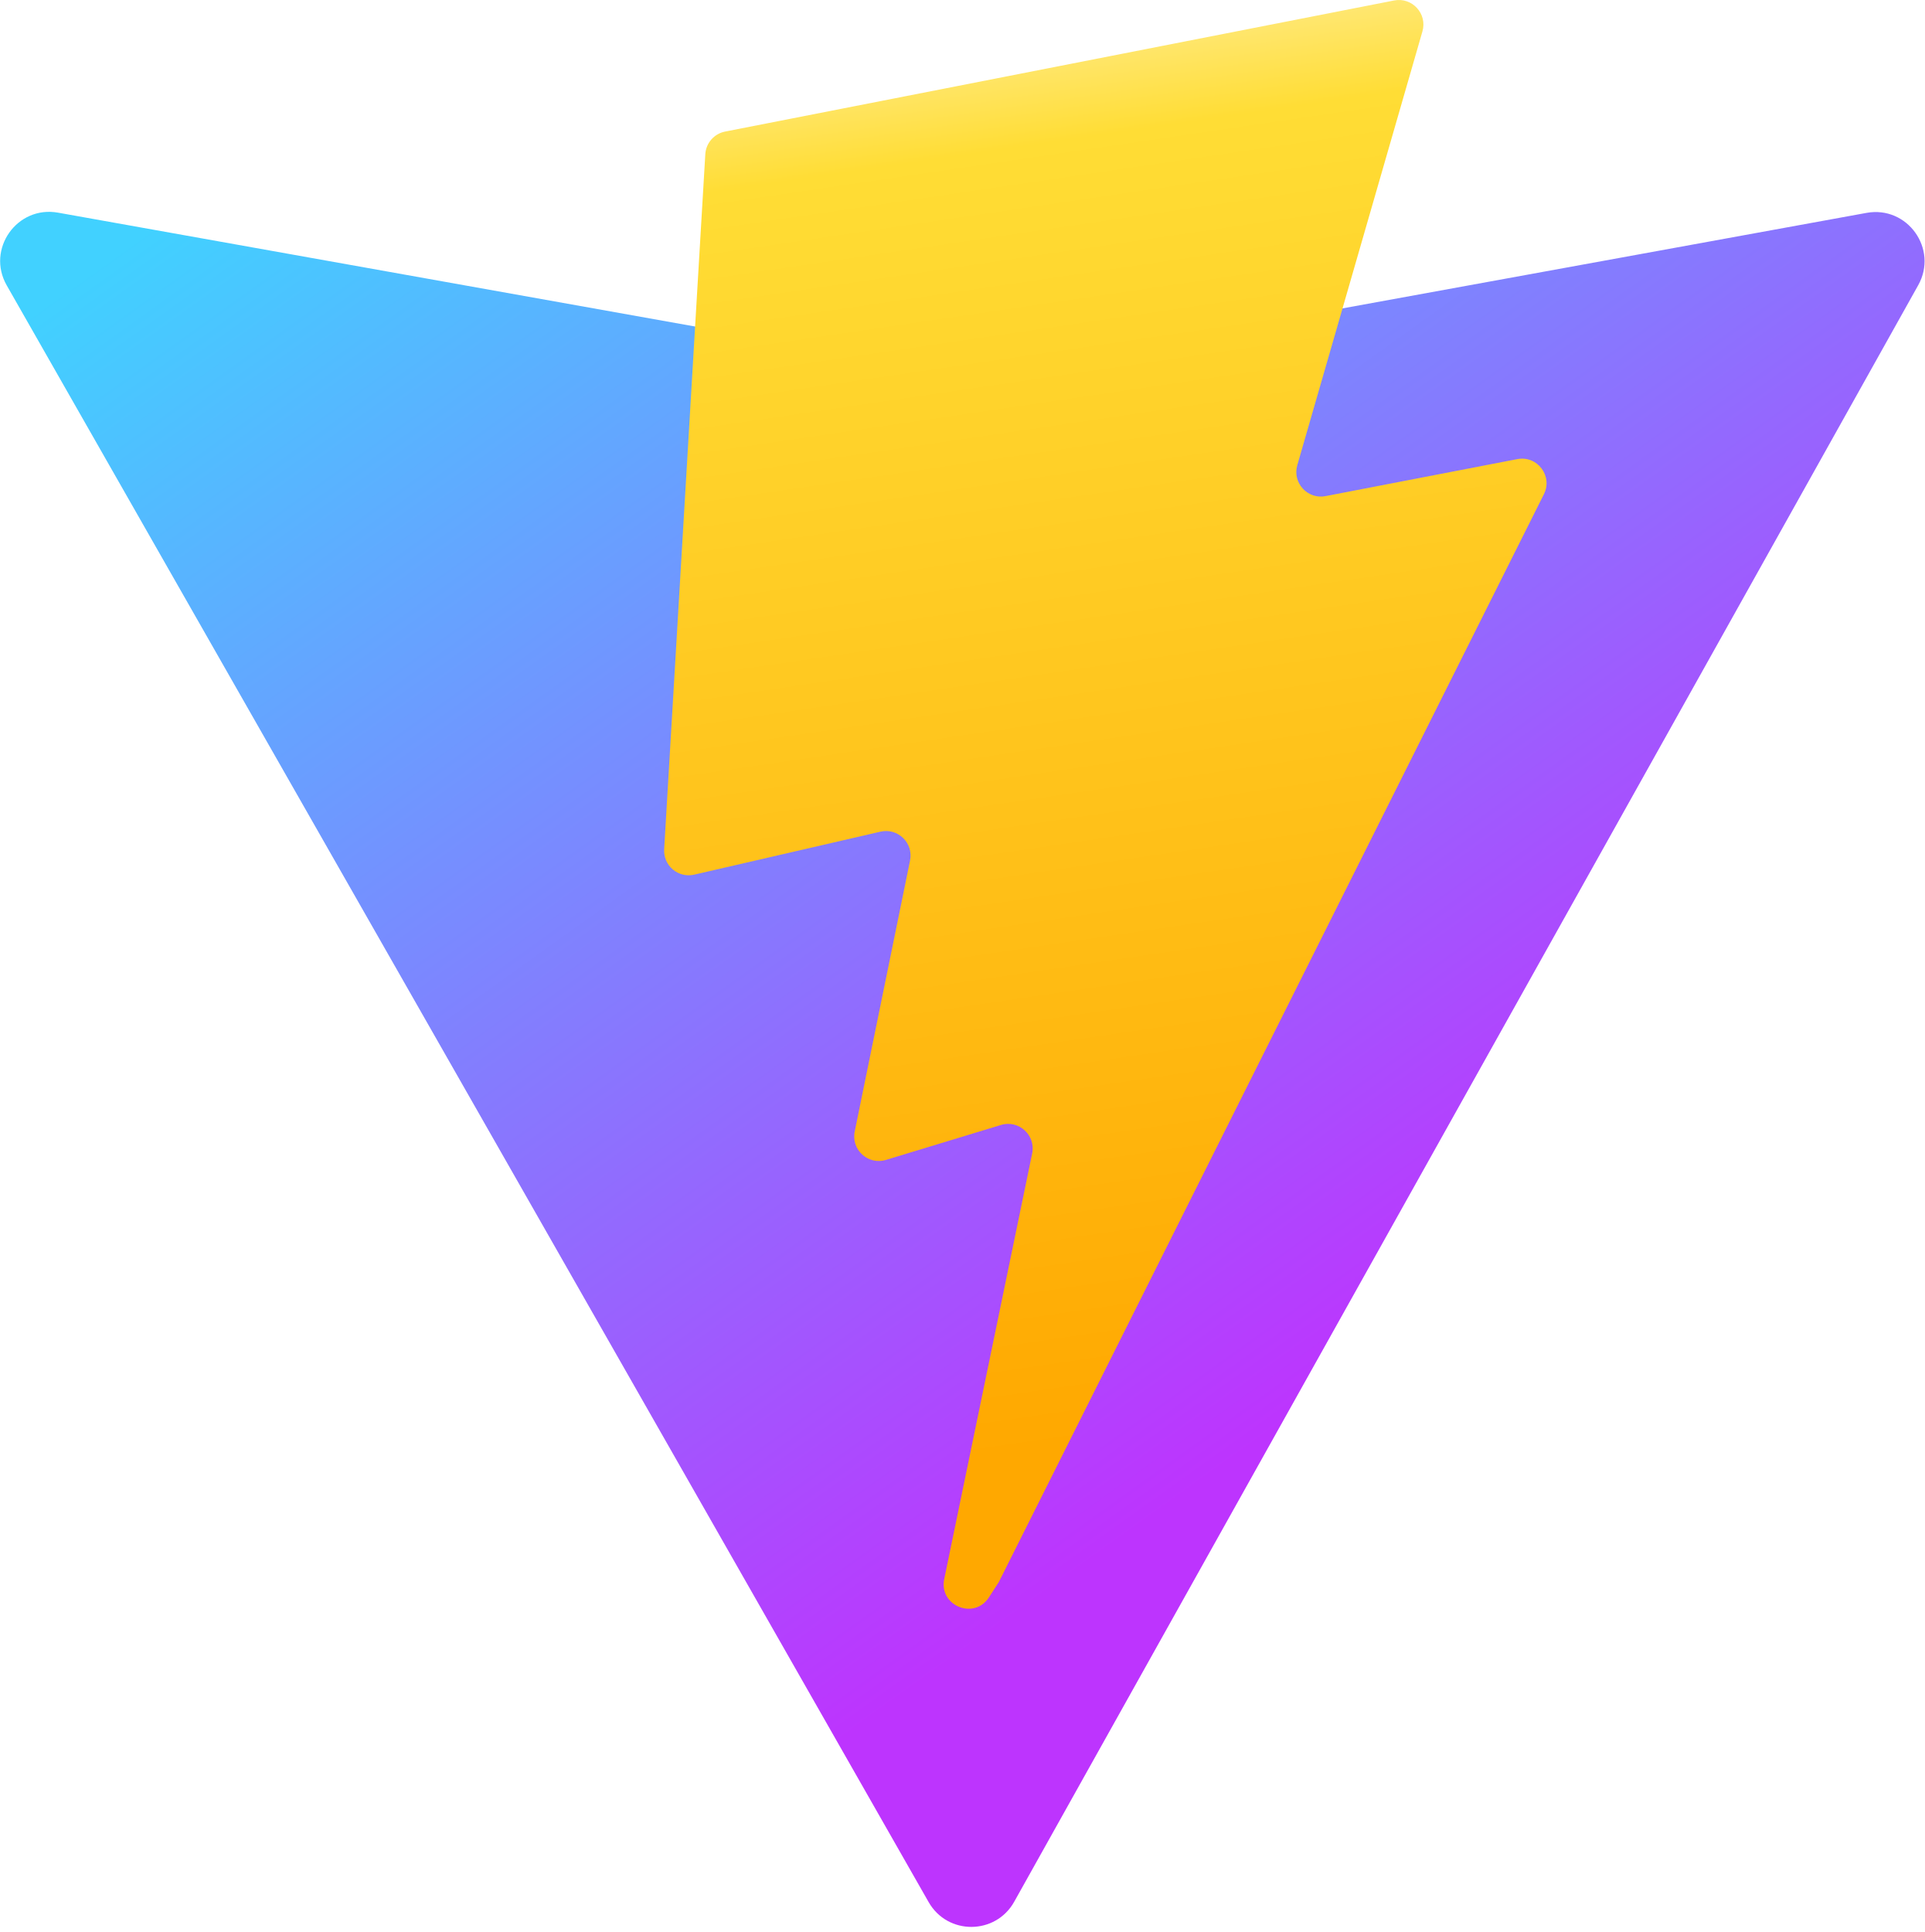
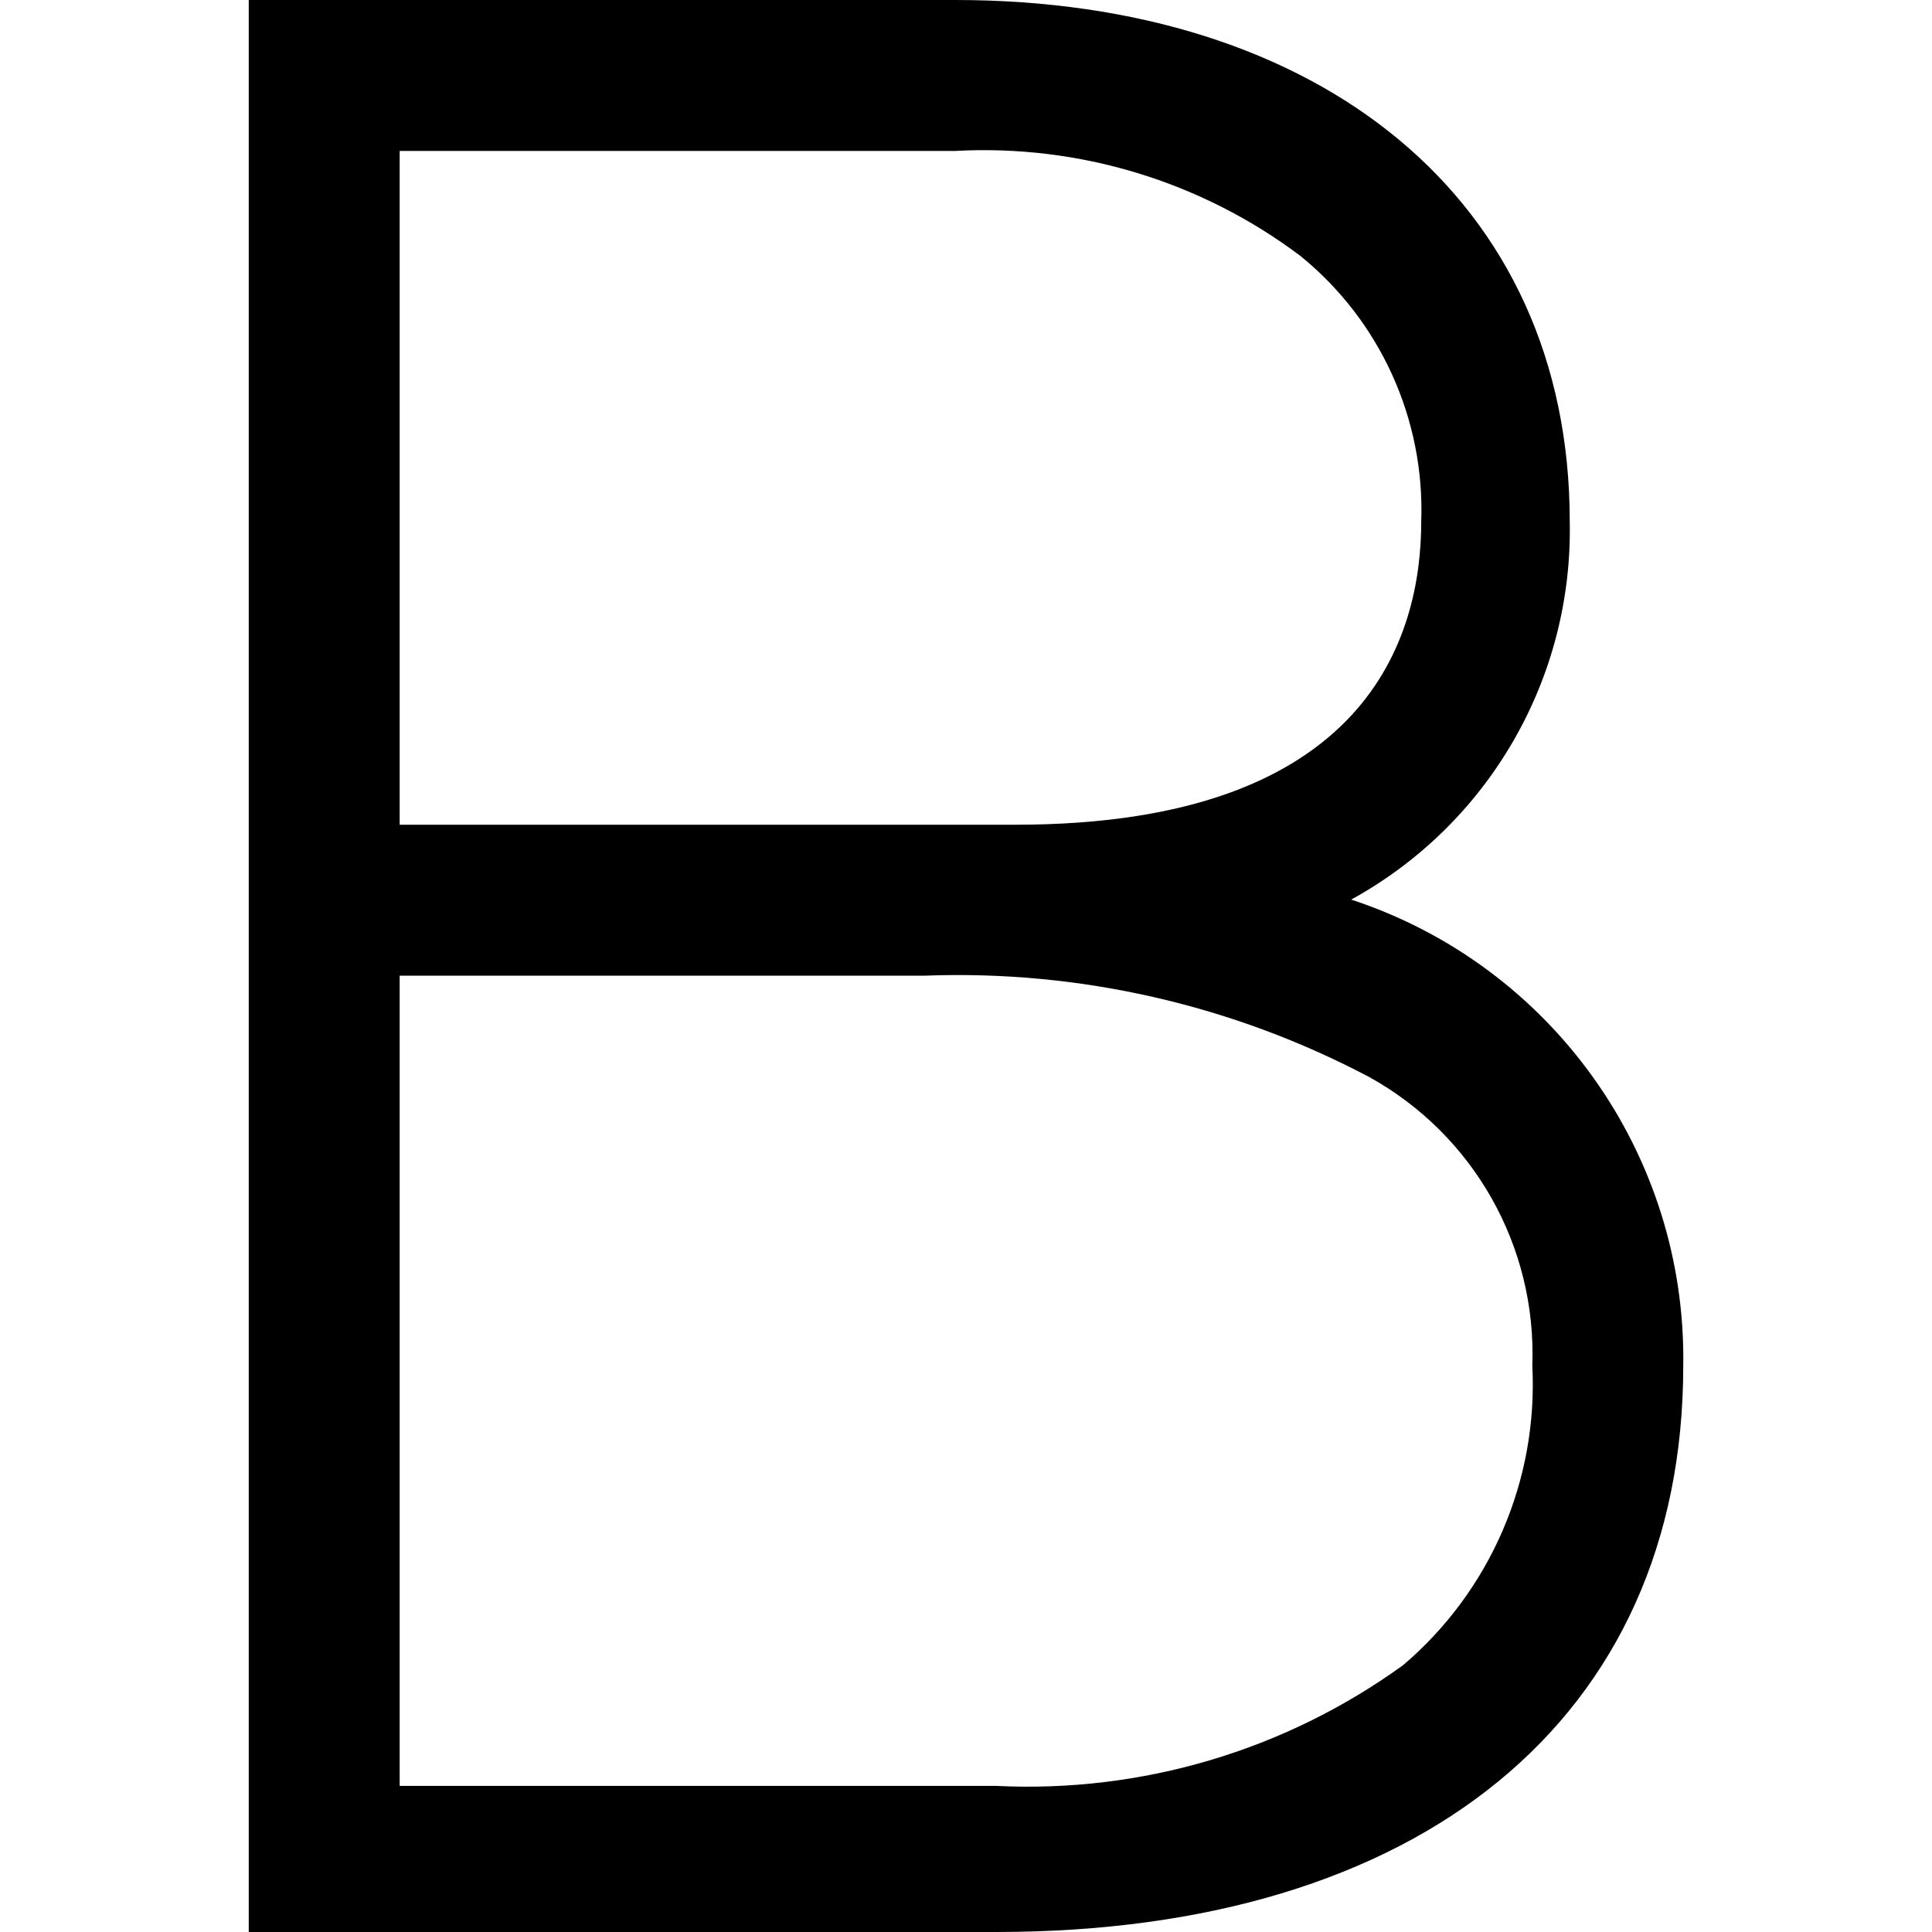
- <svg xmlns="http://www.w3.org/2000/svg" aria-hidden="true" role="img" class="iconify iconify--logos" width="31.88" height="32" preserveAspectRatio="xMidYMid meet" viewBox="0 0 256 257">
-   <defs>
-     <linearGradient id="IconifyId1813088fe1fbc01fb466" x1="-.828%" x2="57.636%" y1="7.652%" y2="78.411%">
-       <stop offset="0%" stop-color="#41D1FF" />
-       <stop offset="100%" stop-color="#BD34FE" />
-     </linearGradient>
-     <linearGradient id="IconifyId1813088fe1fbc01fb467" x1="43.376%" x2="50.316%" y1="2.242%" y2="89.03%">
-       <stop offset="0%" stop-color="#FFEA83" />
-       <stop offset="8.333%" stop-color="#FFDD35" />
-       <stop offset="100%" stop-color="#FFA800" />
-     </linearGradient>
-   </defs>
-   <path fill="url(#IconifyId1813088fe1fbc01fb466)" d="M255.153 37.938L134.897 252.976c-2.483 4.44-8.862 4.466-11.382.048L.875 37.958c-2.746-4.814 1.371-10.646 6.827-9.67l120.385 21.517a6.537 6.537 0 0 0 2.322-.004l117.867-21.483c5.438-.991 9.574 4.796 6.877 9.62Z" />
-   <path fill="url(#IconifyId1813088fe1fbc01fb467)" d="M185.432.063L96.44 17.501a3.268 3.268 0 0 0-2.634 3.014l-5.474 92.456a3.268 3.268 0 0 0 3.997 3.378l24.777-5.718c2.318-.535 4.413 1.507 3.936 3.838l-7.361 36.047c-.495 2.426 1.782 4.5 4.151 3.78l15.304-4.649c2.372-.72 4.652 1.36 4.15 3.788l-11.698 56.621c-.732 3.542 3.979 5.473 5.943 2.437l1.313-2.028l72.516-144.72c1.215-2.423-.88-5.186-3.54-4.672l-25.505 4.922c-2.396.462-4.435-1.77-3.759-4.114l16.646-57.705c.677-2.35-1.37-4.583-3.769-4.113Z" />
+ <svg xmlns="http://www.w3.org/2000/svg" fill="#000000" viewBox="0 0 16 16">
+   <g id="SVGRepo_bgCarrier" stroke-width="0" />
+   <g id="SVGRepo_tracerCarrier" stroke-linecap="round" stroke-linejoin="round" />
+   <g id="SVGRepo_iconCarrier">
+     <path d="M11.19 7.45A3.49 3.49 0 0 0 13 4.32C13 1.65 10.93 0 7.91 0H2.06v16h6.19c3.5 0 5.69-1.76 5.69-4.69a4 4 0 0 0-2.75-3.86zm-7.88-6.2h4.6a4.36 4.36 0 0 1 2.86.87 2.71 2.71 0 0 1 1 2.2c0 .94-.43 2.51-3.36 2.51h-5.1zm8.31 12.54a5.3 5.3 0 0 1-3.37 1H3.31V8.08h4.35a7.29 7.29 0 0 1 3.68.84 2.62 2.62 0 0 1 1.35 2.39 3.05 3.05 0 0 1-1.07 2.48z" />
+   </g>
</svg>
